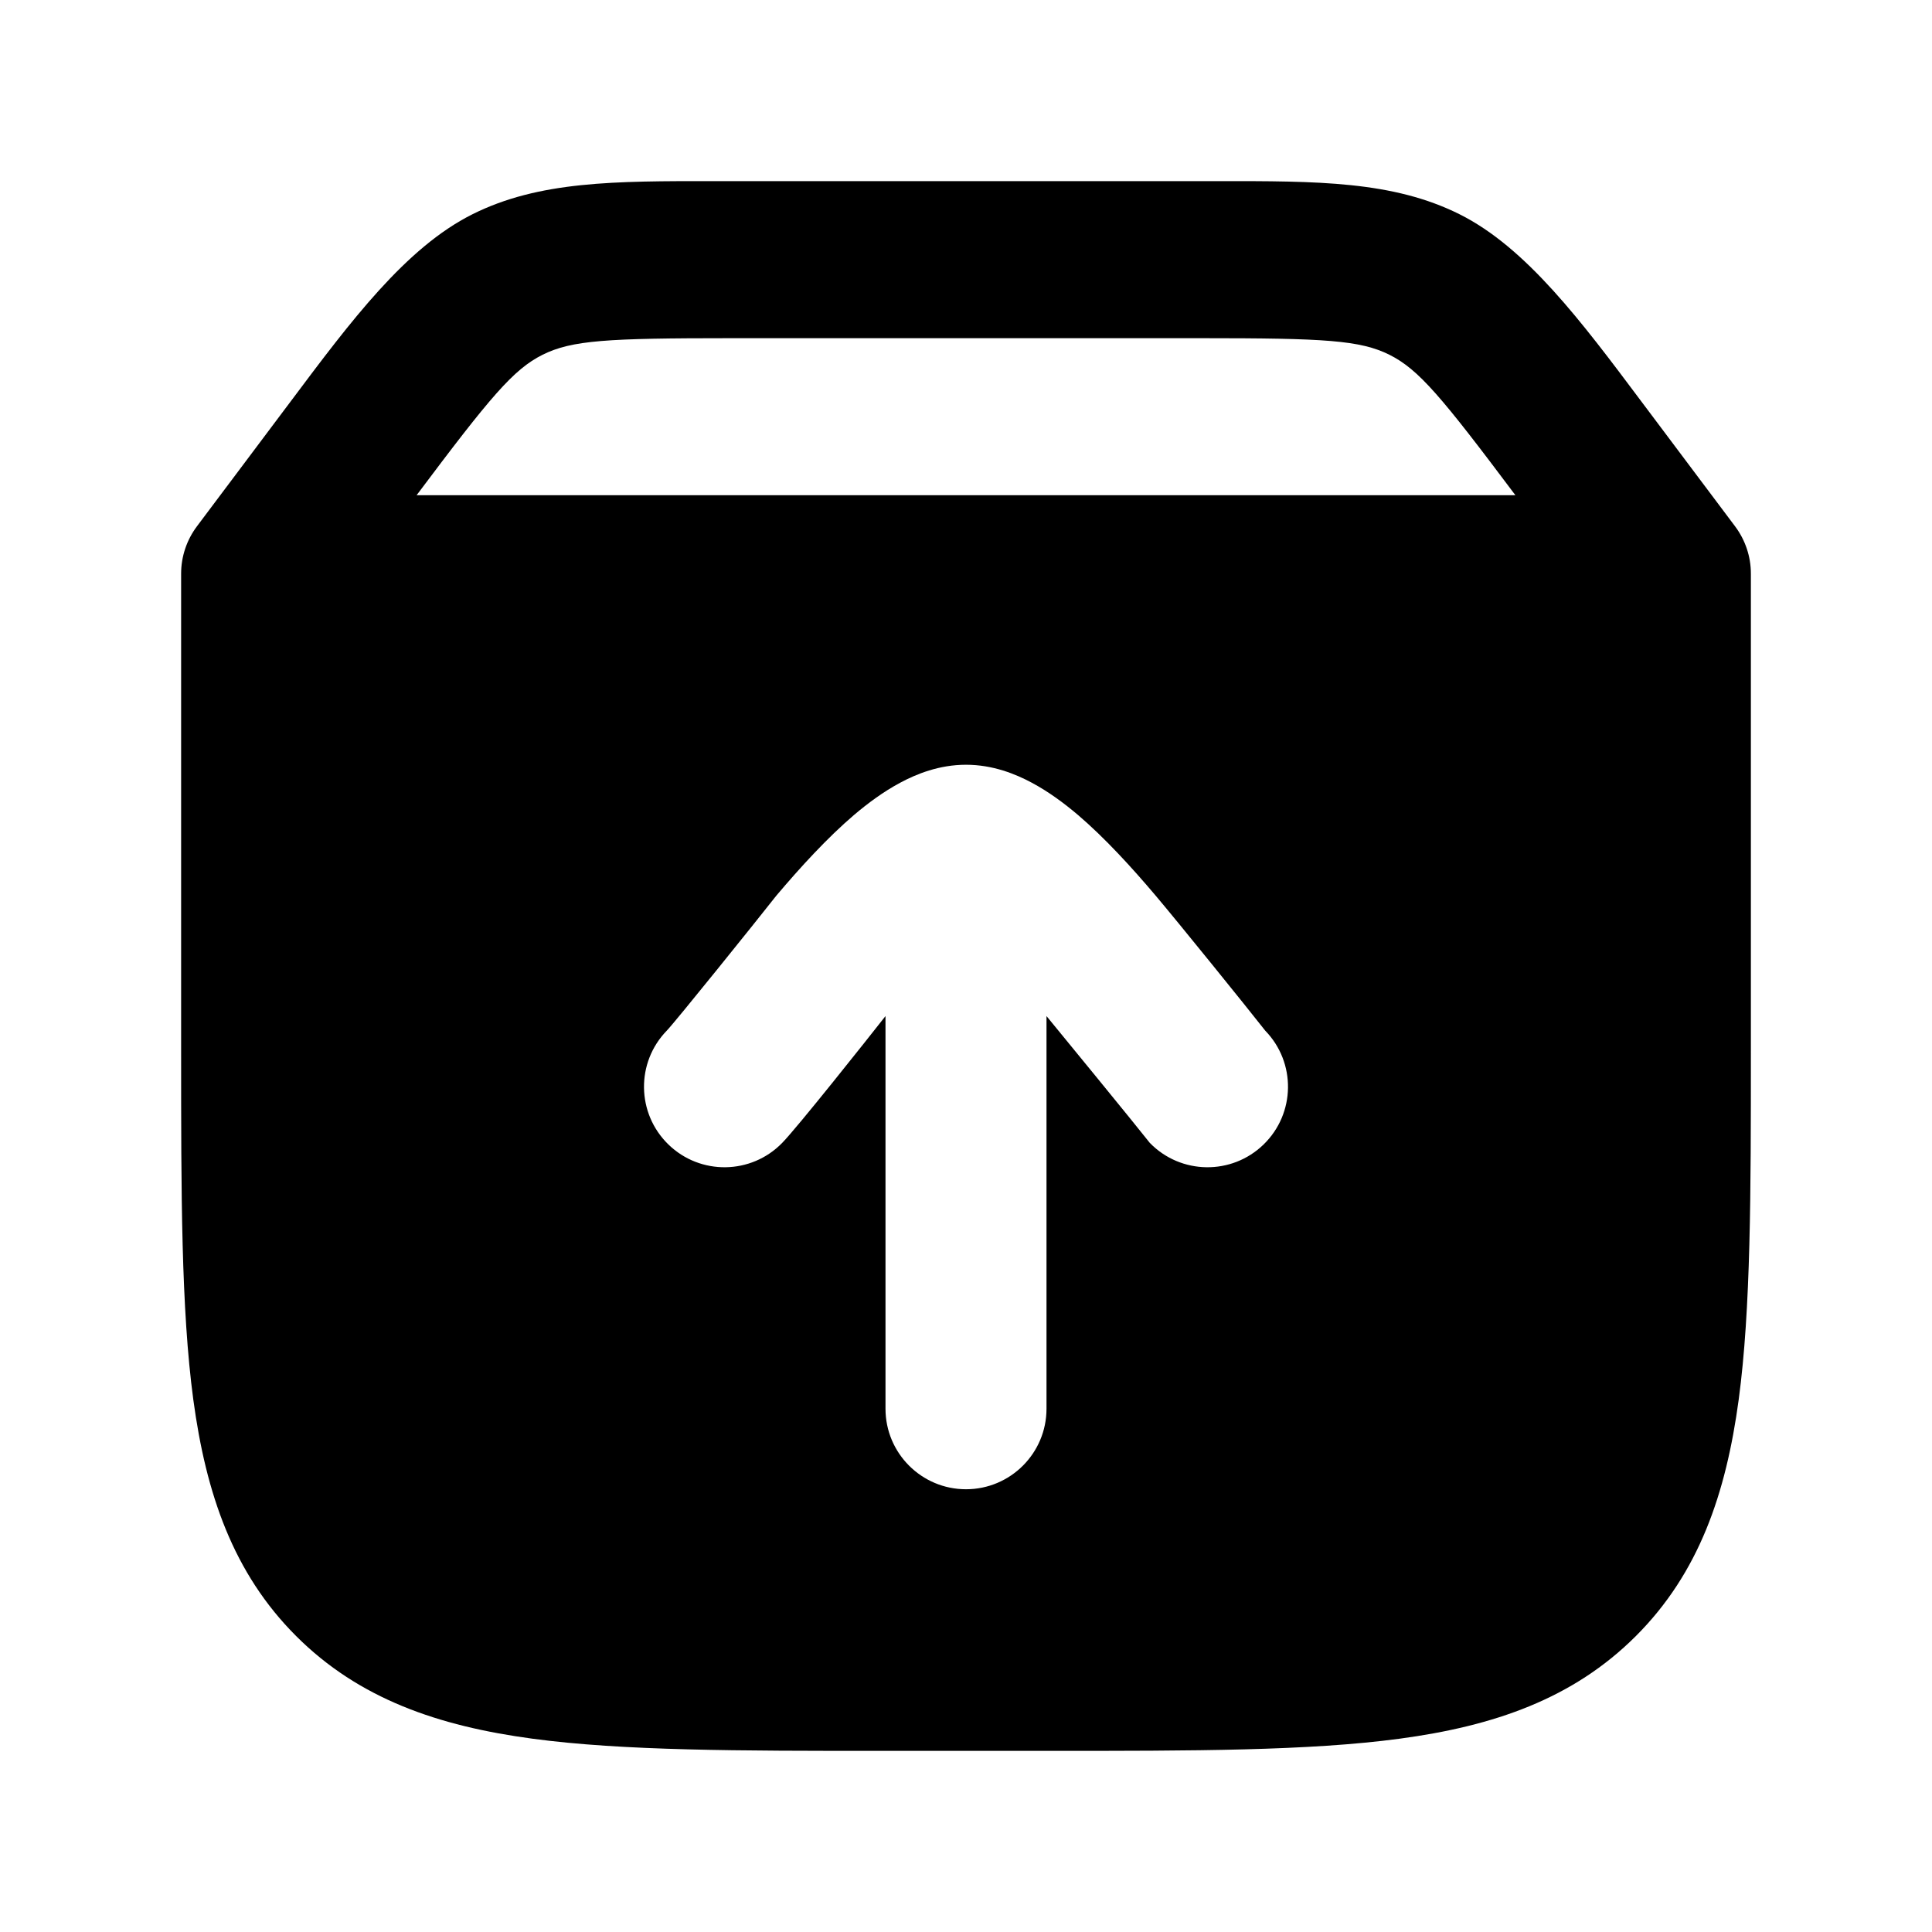
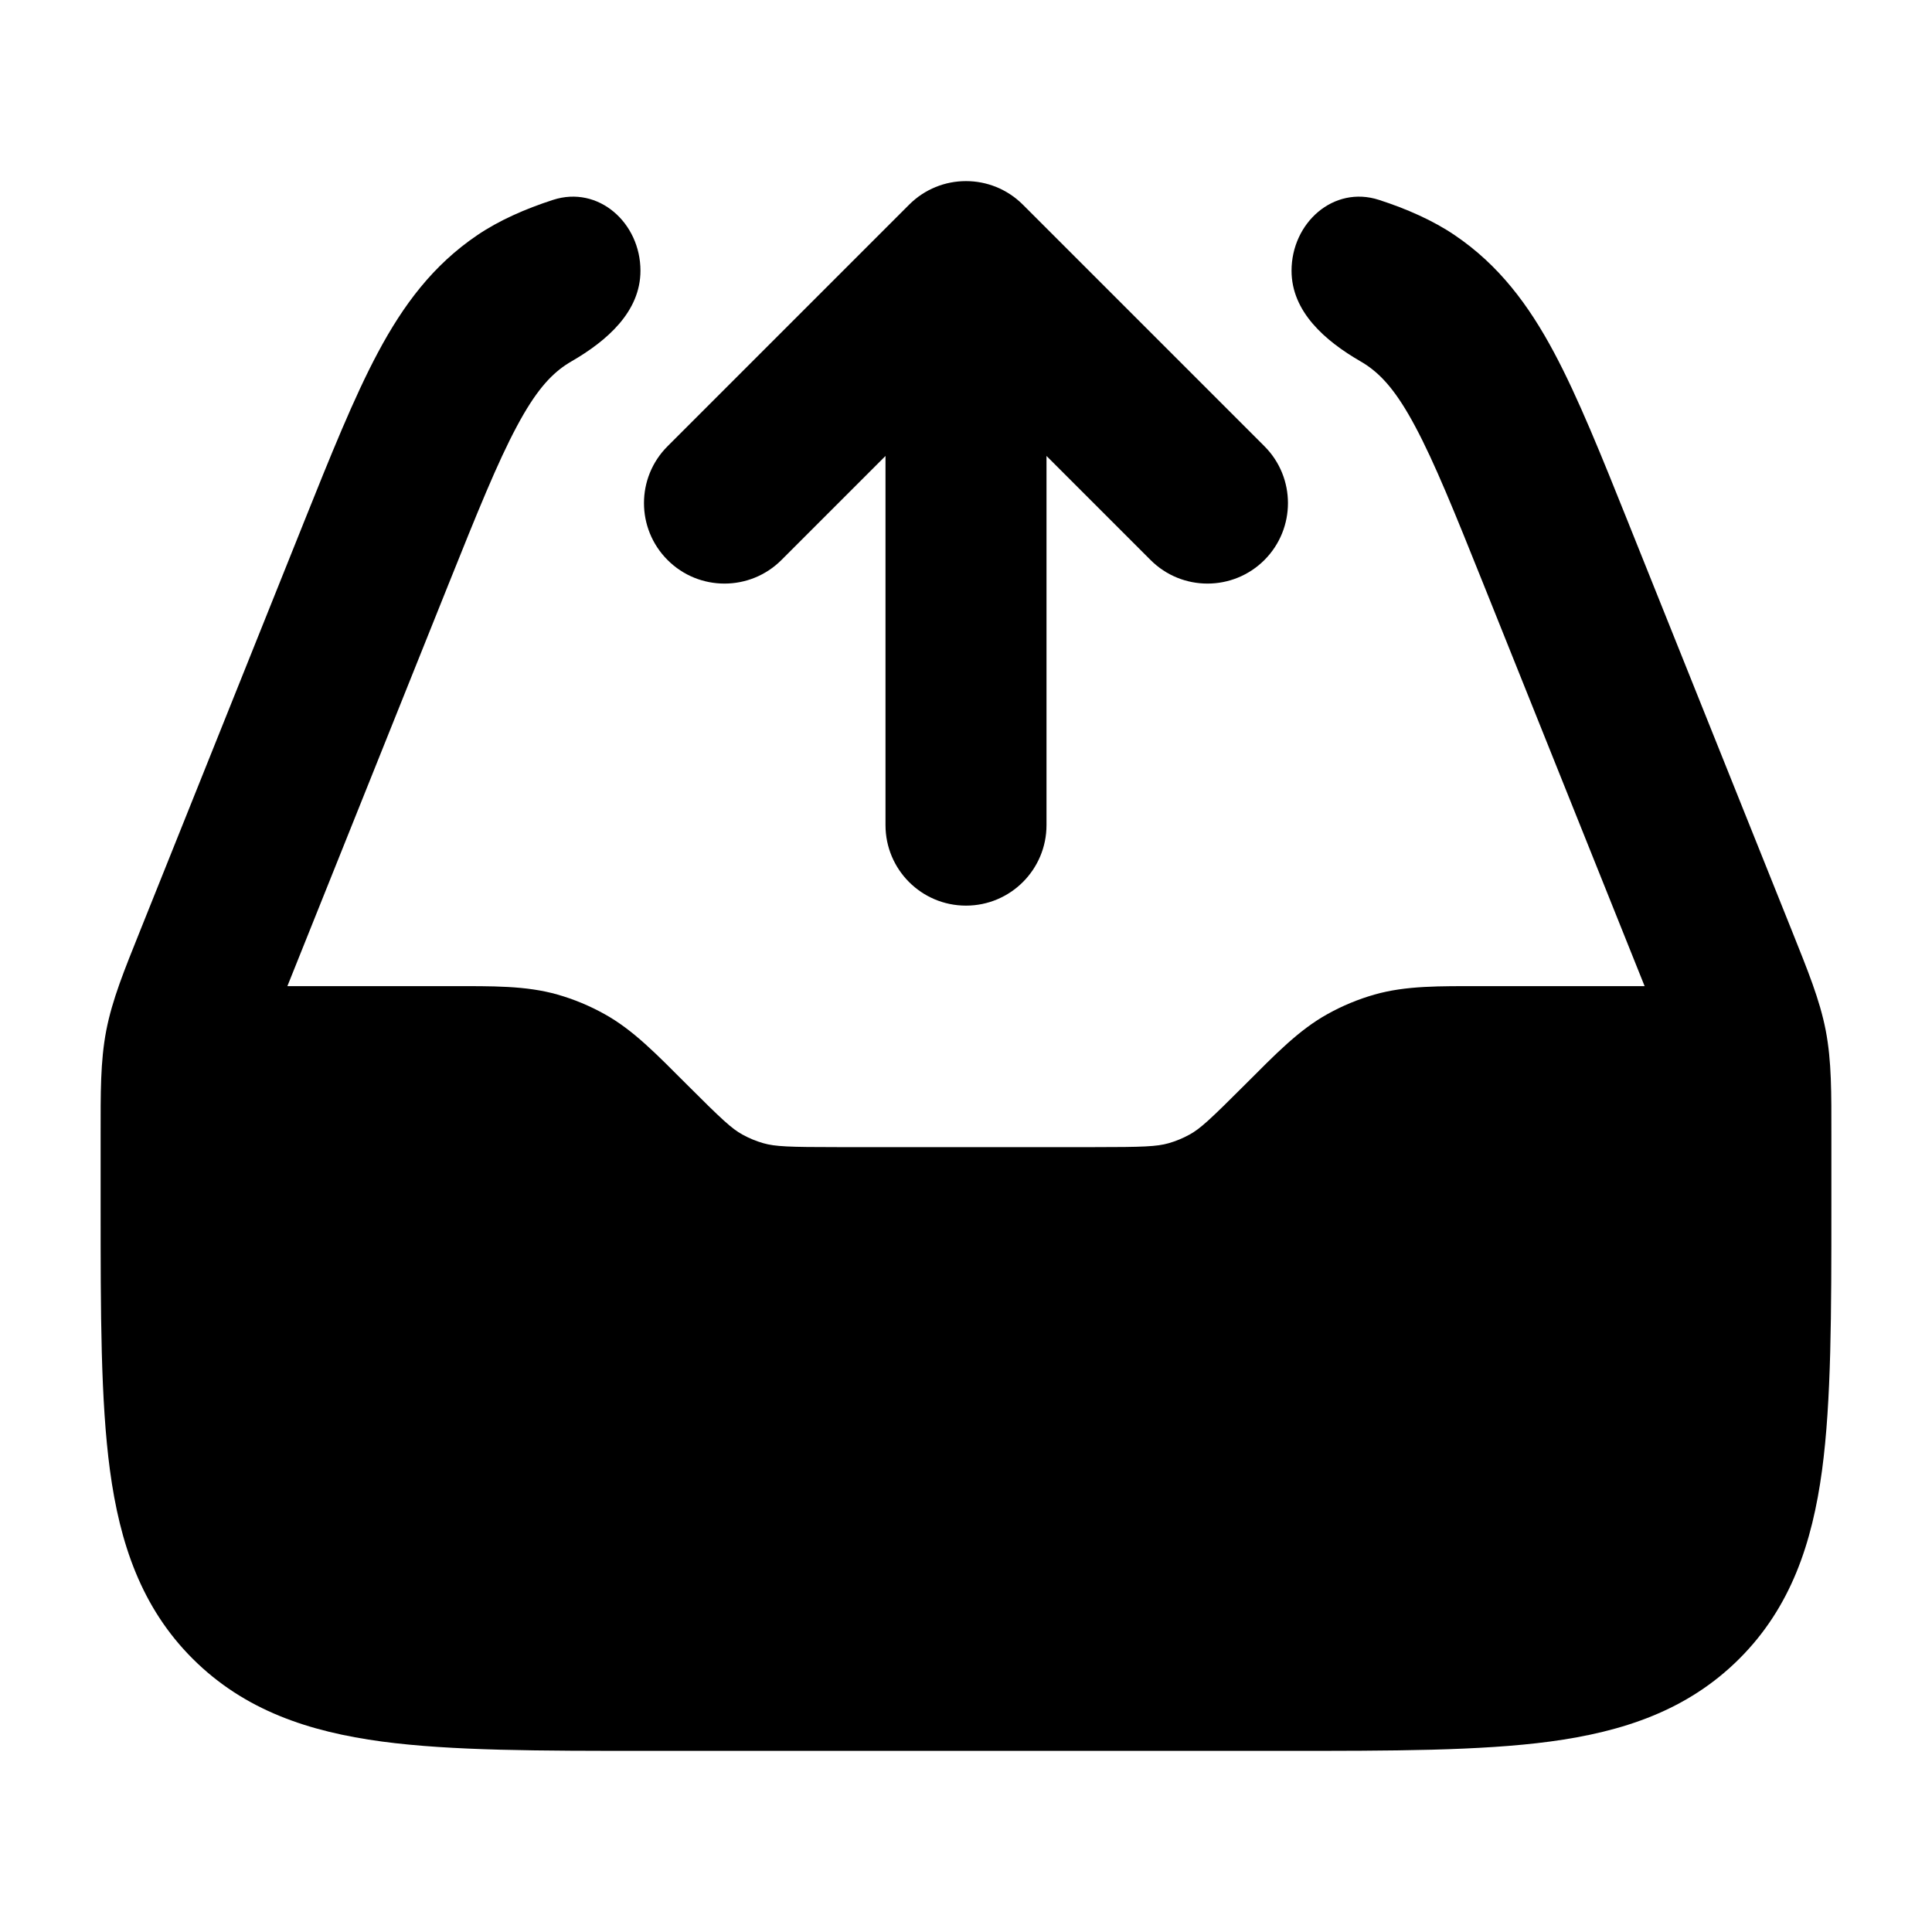
<svg xmlns="http://www.w3.org/2000/svg" width="24" height="24" viewBox="0 0 24 24" fill="none">
-   <path d="M15.125 2.25C16.363 2.249 17.304 2.248 18.132 2.662C18.959 3.076 19.643 3.99 20.385 4.981L21.555 6.54C21.681 6.709 21.75 6.914 21.75 7.125V13.047C21.75 14.825 21.75 16.258 21.599 17.385C21.441 18.555 21.105 19.54 20.322 20.323C19.54 21.105 18.555 21.442 17.385 21.599C16.258 21.75 14.824 21.75 13.046 21.75H10.954C9.177 21.75 7.743 21.75 6.616 21.599C5.446 21.442 4.46 21.105 3.678 20.323C2.895 19.54 2.559 18.555 2.401 17.385C2.25 16.258 2.25 14.825 2.25 13.047V7.125C2.25 6.914 2.319 6.709 2.445 6.54L3.615 4.981C4.357 3.99 5.041 3.076 5.868 2.662C6.696 2.248 7.637 2.249 8.875 2.25H15.125ZM12 9.5C11.667 9.5 11.384 9.615 11.183 9.723C10.973 9.835 10.78 9.979 10.611 10.122C10.275 10.409 9.94 10.776 9.644 11.126C9.387 11.453 8.387 12.696 8.283 12.803C7.898 13.199 7.907 13.832 8.303 14.217C8.699 14.602 9.332 14.593 9.717 14.197C9.91 13.999 10.77 12.915 11 12.622V17.5C11 18.052 11.448 18.5 12 18.5C12.552 18.5 13 18.052 13 17.5V12.622C13.193 12.857 14.104 13.969 14.283 14.197C14.668 14.593 15.301 14.602 15.697 14.217C16.093 13.832 16.102 13.199 15.717 12.803C15.489 12.512 14.633 11.453 14.356 11.126C14.06 10.776 13.725 10.409 13.389 10.122C13.22 9.979 13.027 9.835 12.817 9.723C12.616 9.615 12.333 9.5 12 9.5ZM9.075 4.201C7.542 4.201 7.104 4.226 6.74 4.407C6.377 4.589 6.095 4.925 5.175 6.152H18.825C17.905 4.925 17.623 4.589 17.26 4.407C16.896 4.226 16.458 4.201 14.925 4.201H9.075Z" fill="currentColor" />
+   <path d="M18.069 2.92C17.802 2.739 17.474 2.594 17.13 2.483C16.565 2.3 16.044 2.769 16.044 3.363C16.044 3.872 16.46 4.234 16.901 4.489C16.927 4.504 16.951 4.519 16.975 4.535C17.168 4.666 17.35 4.866 17.579 5.295C17.82 5.745 18.066 6.354 18.431 7.264L20.43 12.25H18.414C17.88 12.25 17.467 12.243 17.074 12.355C16.871 12.413 16.676 12.494 16.491 12.597C16.134 12.795 15.848 13.092 15.47 13.47C15.032 13.908 14.911 14.02 14.779 14.093C14.696 14.139 14.607 14.176 14.515 14.202C14.37 14.243 14.205 14.25 13.586 14.25H10.414C9.795 14.25 9.63 14.243 9.485 14.202C9.393 14.176 9.304 14.139 9.221 14.093C9.089 14.02 8.968 13.908 8.53 13.47C8.152 13.092 7.866 12.795 7.509 12.597C7.324 12.494 7.129 12.413 6.926 12.355C6.533 12.243 6.12 12.25 5.586 12.25H3.57L5.569 7.264C5.934 6.354 6.18 5.745 6.421 5.295C6.65 4.866 6.832 4.666 7.025 4.535C7.049 4.519 7.073 4.504 7.099 4.489C7.54 4.234 7.956 3.872 7.956 3.363C7.956 2.769 7.435 2.3 6.87 2.483C6.526 2.594 6.198 2.739 5.931 2.92C5.38 3.292 5.01 3.789 4.696 4.377C4.396 4.938 4.108 5.657 3.763 6.517L3.761 6.523L3.754 6.54L1.739 11.566C1.543 12.055 1.395 12.415 1.32 12.801C1.246 13.187 1.25 13.576 1.25 14.101V14.987C1.25 16.31 1.25 17.402 1.366 18.265C1.488 19.169 1.754 19.968 2.395 20.607C3.037 21.247 3.837 21.512 4.744 21.634C5.611 21.75 6.707 21.75 8.037 21.75H15.963C17.293 21.75 18.389 21.75 19.256 21.634C20.163 21.512 20.963 21.247 21.605 20.607C22.246 19.968 22.512 19.169 22.634 18.265C22.75 17.402 22.75 16.31 22.75 14.987V14.101C22.75 13.576 22.754 13.187 22.68 12.801C22.605 12.415 22.456 12.055 22.261 11.566L20.246 6.54L20.239 6.523L20.237 6.517C19.892 5.657 19.604 4.938 19.304 4.377C18.99 3.789 18.62 3.292 18.069 2.92Z" fill="currentColor" />
+   <path d="M11 10.25C11 10.802 11.447 11.25 12 11.25C12.552 11.25 13 10.802 13 10.25V5.664L14.293 6.957C14.683 7.347 15.316 7.347 15.707 6.957C16.097 6.566 16.097 5.933 15.707 5.543L12.707 2.543C12.316 2.152 11.683 2.152 11.293 2.543L8.293 5.543C7.902 5.933 7.902 6.566 8.293 6.957C8.683 7.347 9.316 7.347 9.707 6.957L11 5.664V10.25Z" fill="currentColor" />
</svg>
